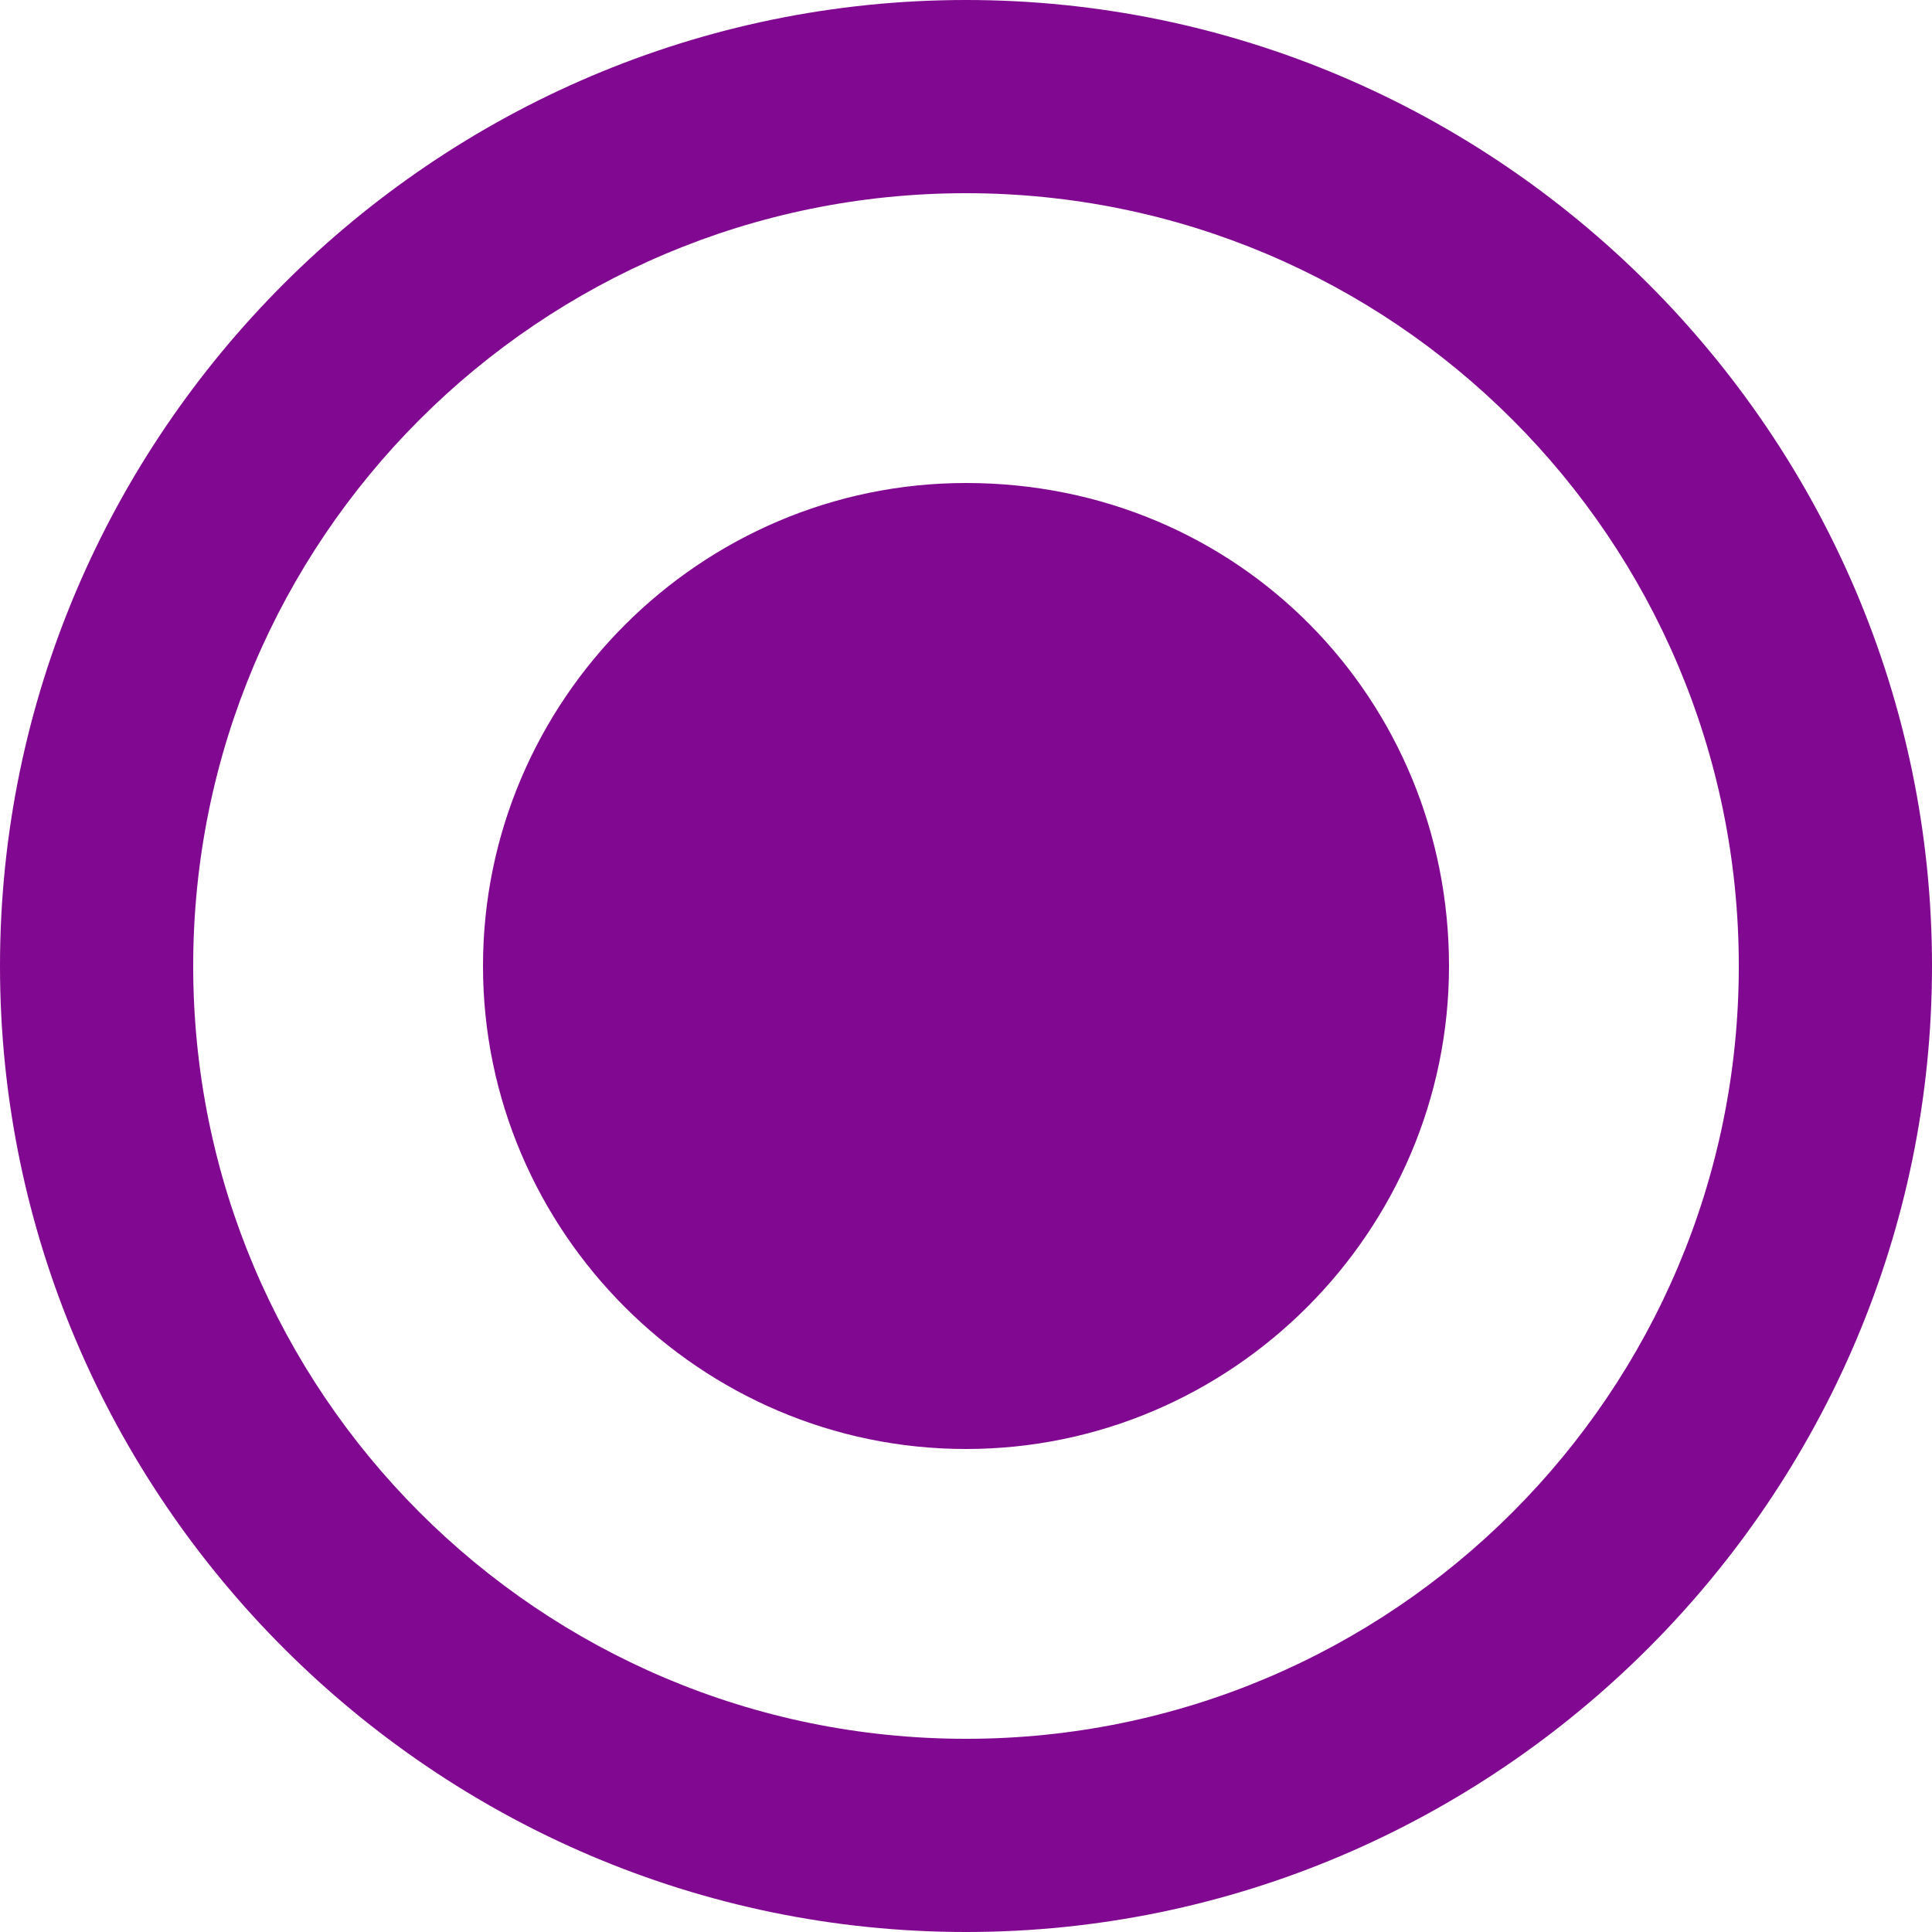
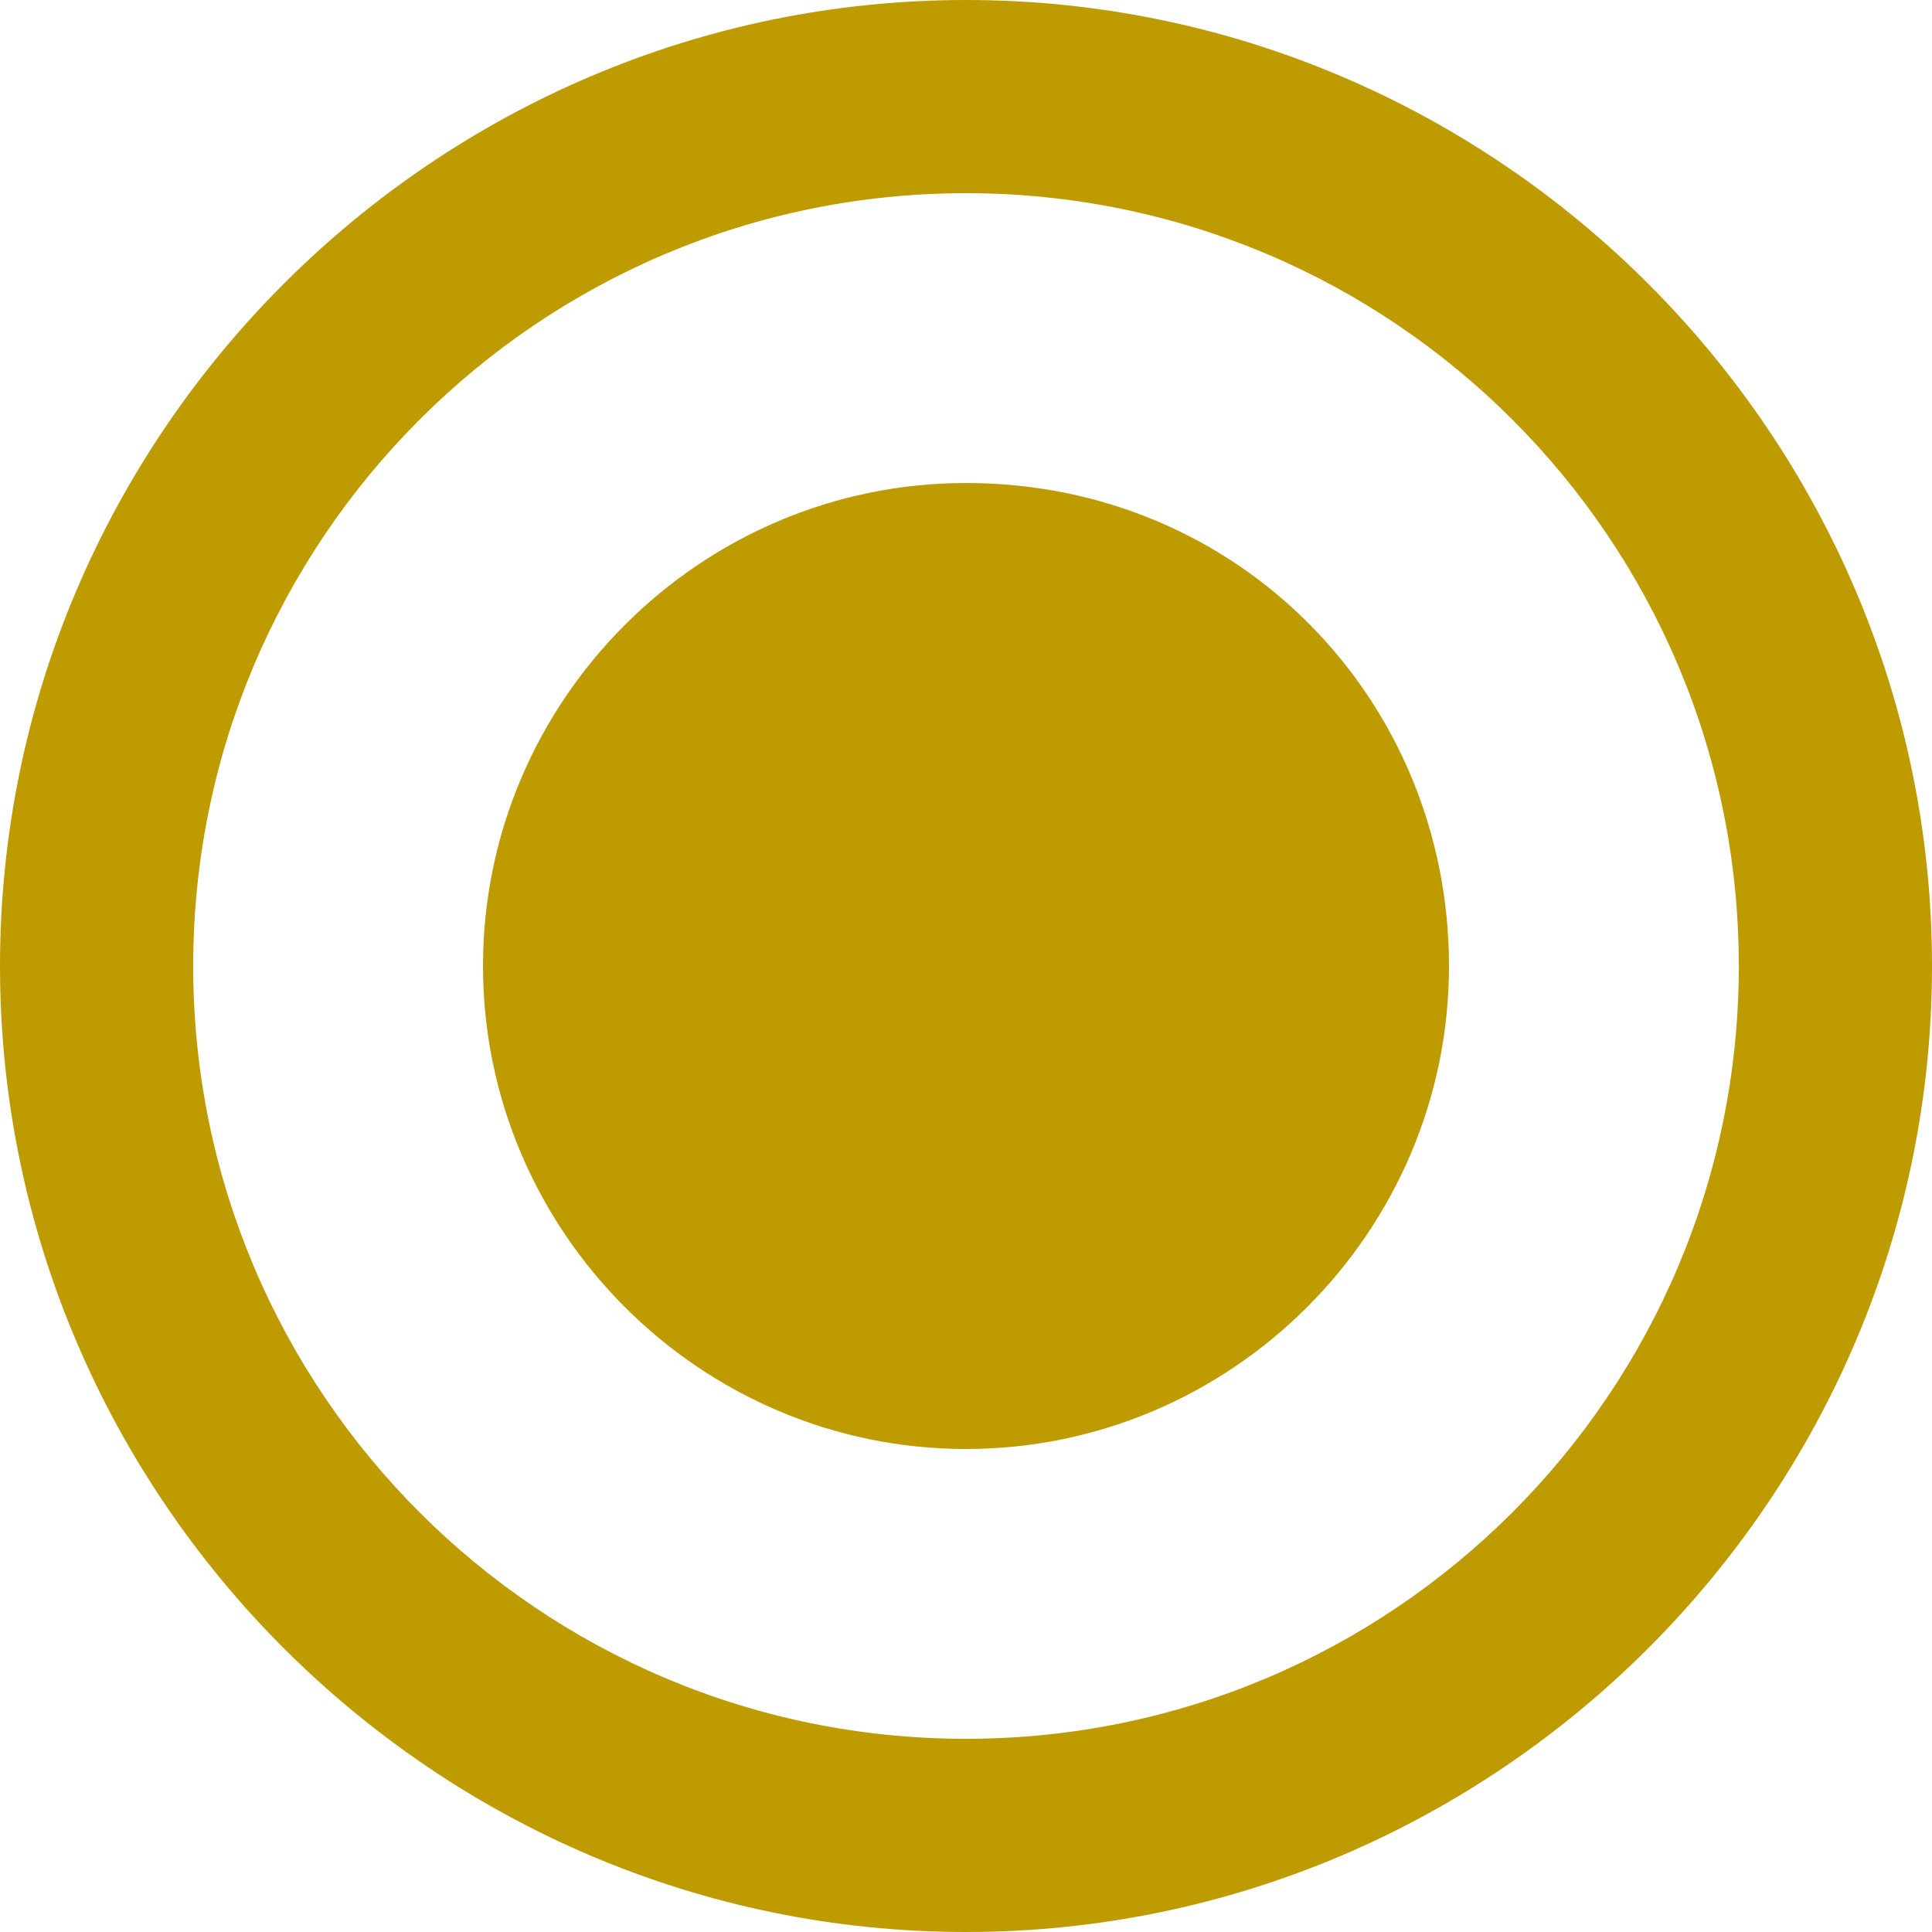
<svg xmlns="http://www.w3.org/2000/svg" version="1.1" id="svg8" x="0px" y="0px" viewBox="0 0 24 24" style="enable-background:new 0 0 24 24;" xml:space="preserve">
  <style type="text/css">
- 	.st0{fill-rule:evenodd;clip-rule:evenodd;fill:#810890;}
+ 	.st0{fill-rule:evenodd;clip-rule:evenodd;fill:#bf9b02;}
</style>
  <g id="radiobttom_active" transform="translate(-508 -240)">
    <path id="radio_on" class="st0" d="M520,246c-3.3,0-6,2.7-6,6s2.7,6,6,6s6-2.7,6-6S523.4,246,520,246L520,246z M520,240   c-6.6,0-12,5.4-12,12s5.4,12,12,12s12-5.4,12-12S526.6,240,520,240z M520,261.6c-5.3,0-9.6-4.3-9.6-9.6s4.3-9.6,9.6-9.6   s9.6,4.3,9.6,9.6C529.6,257.3,525.3,261.6,520,261.6z" />
  </g>
</svg>
